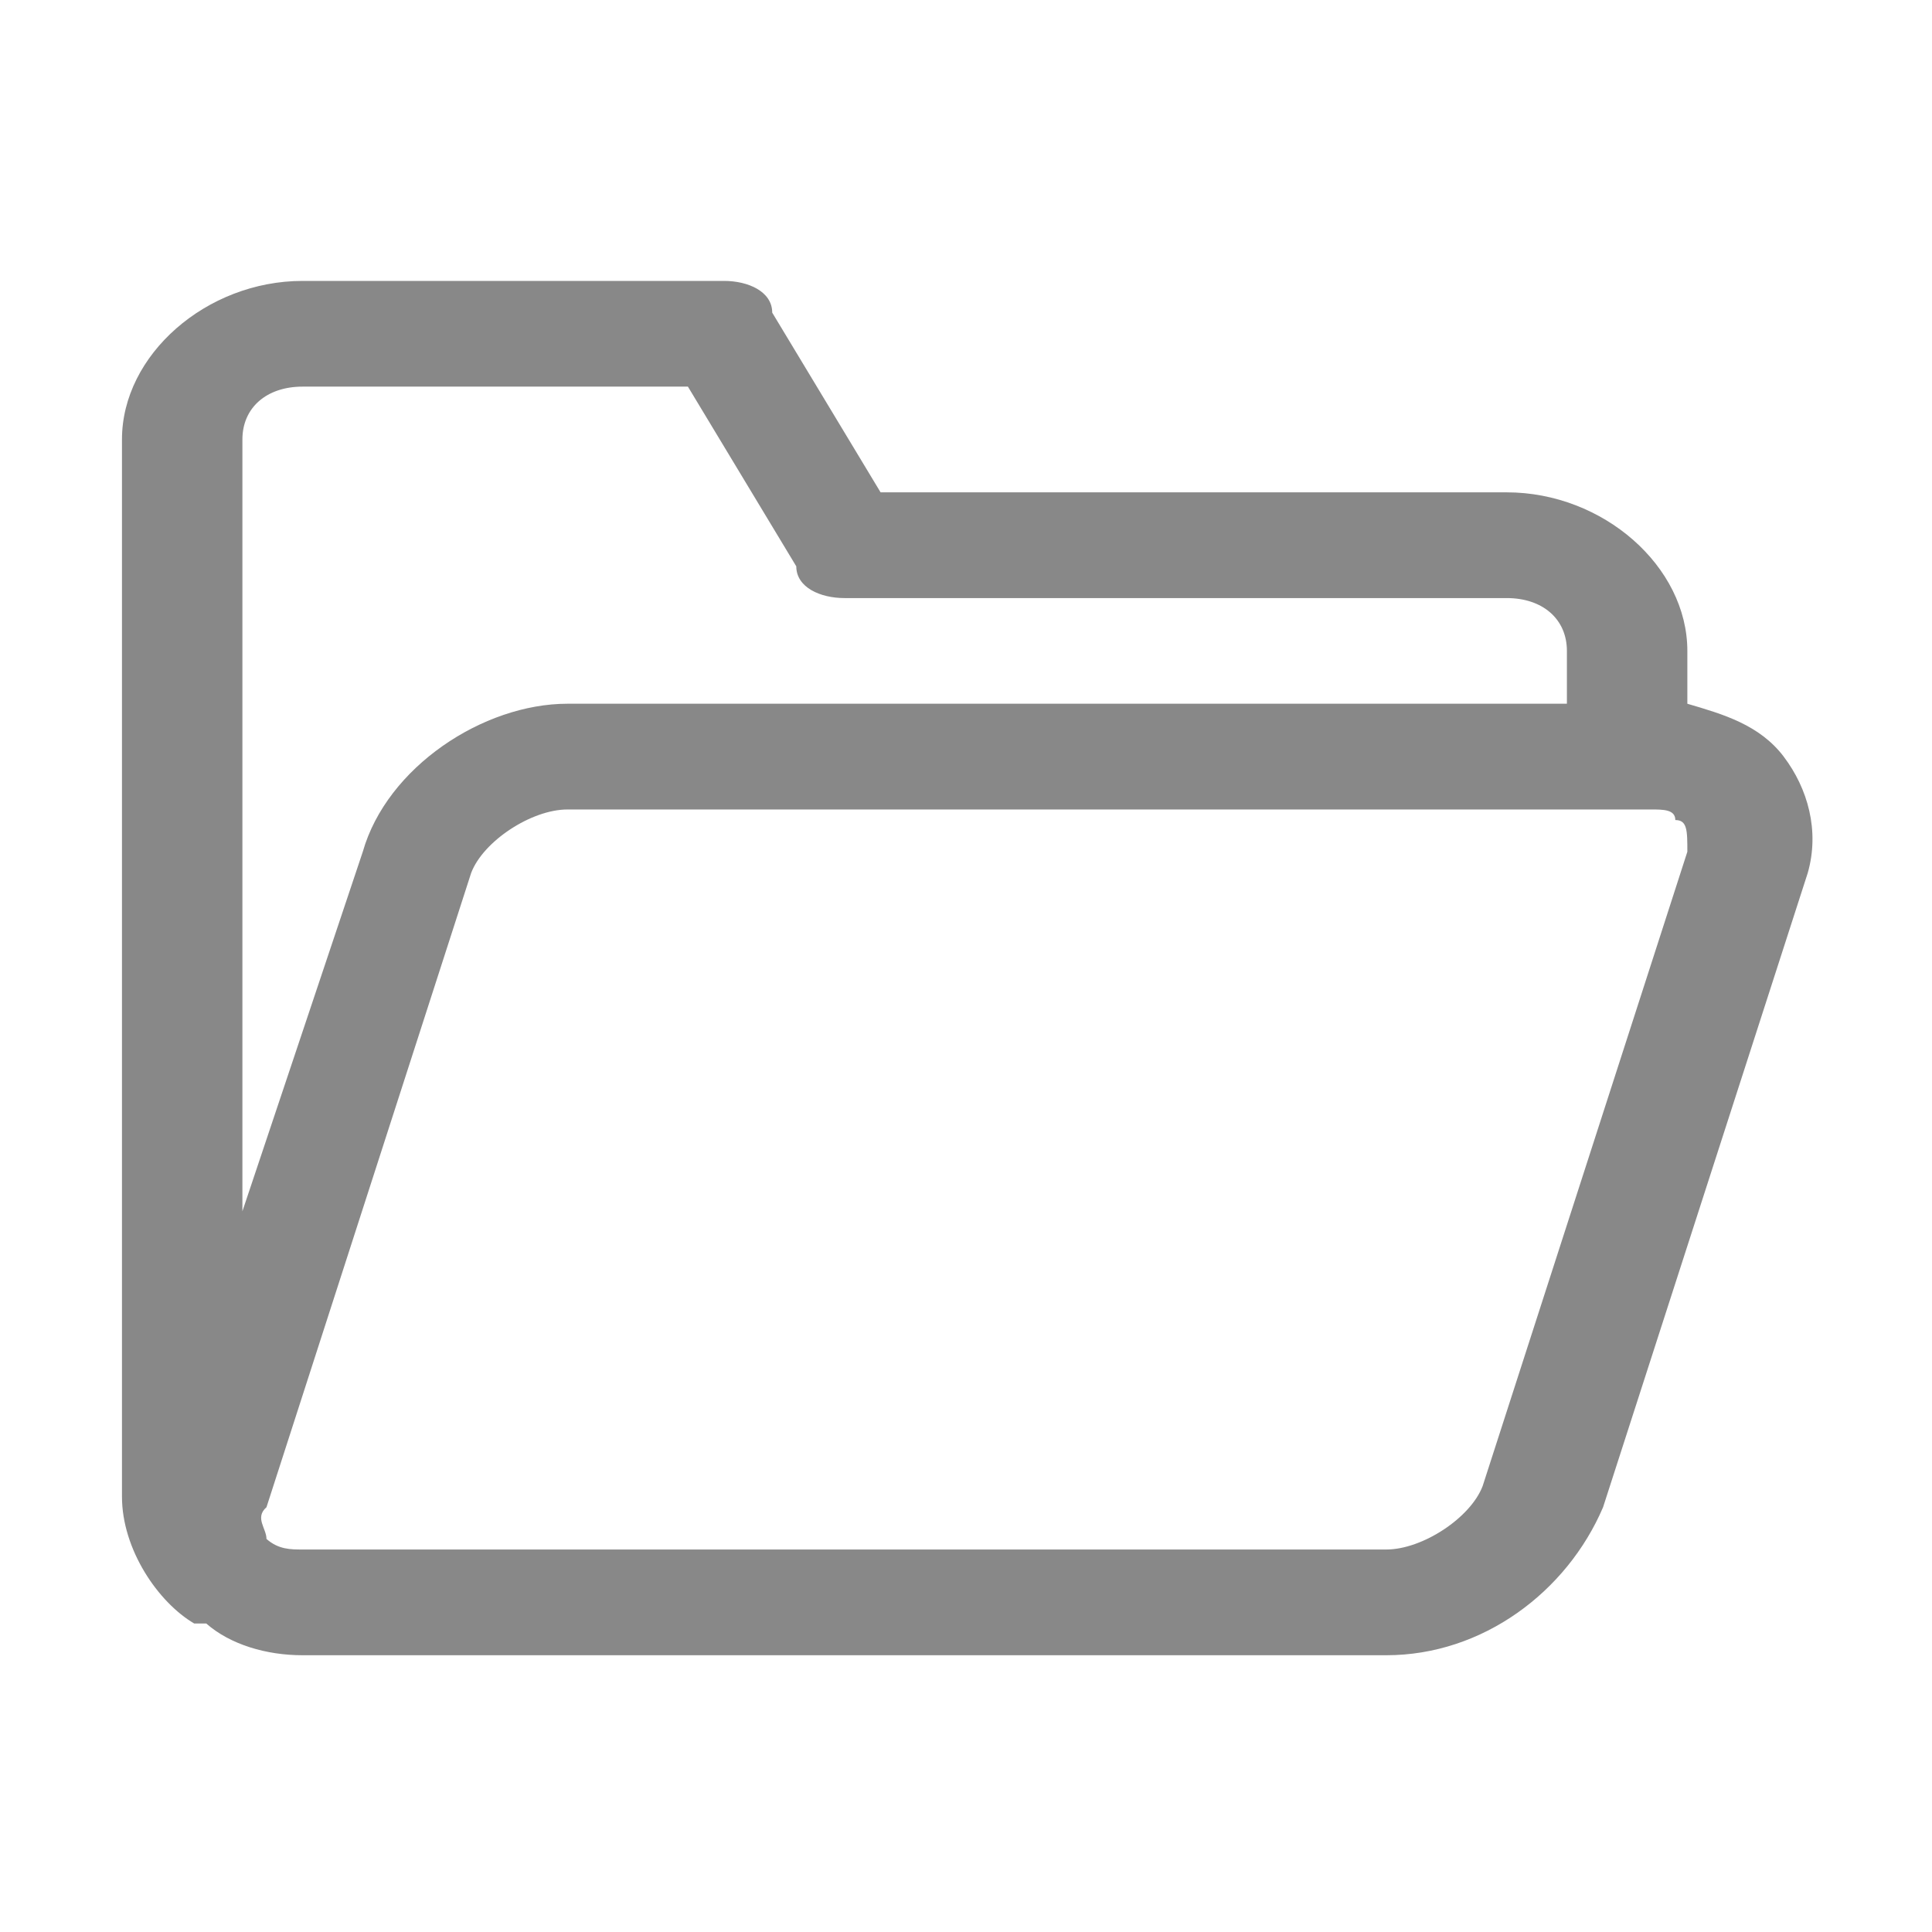
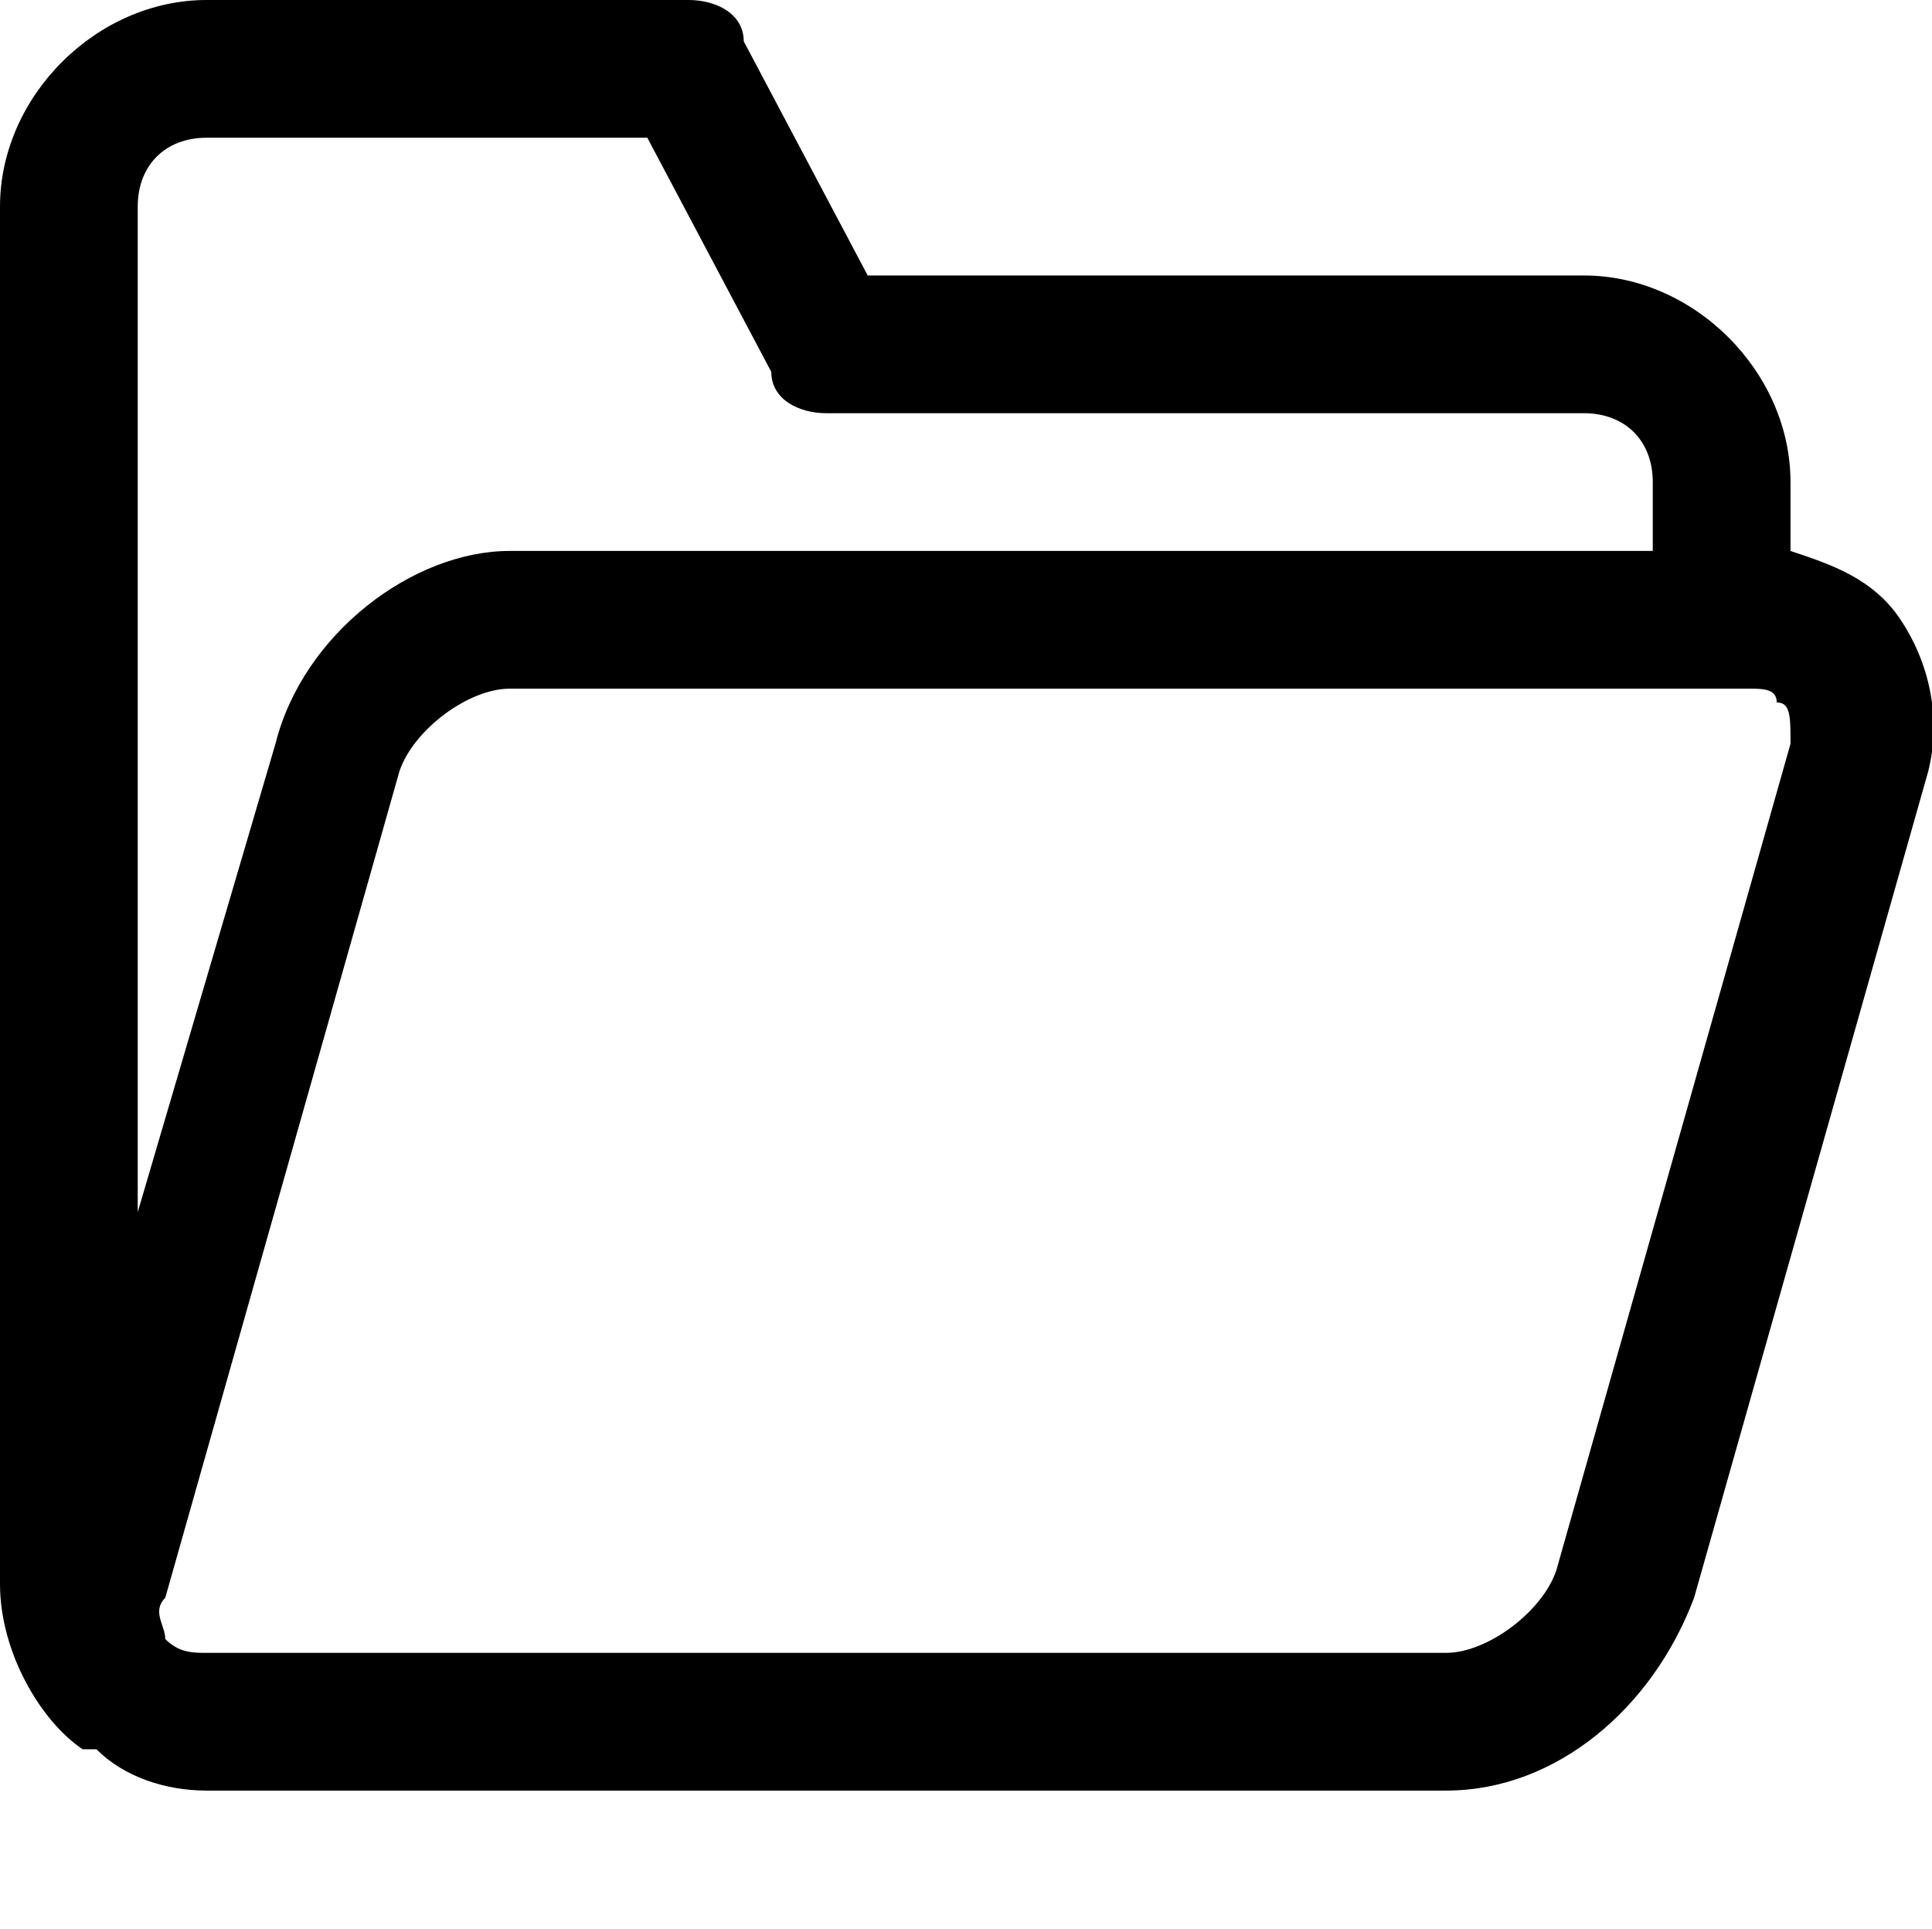
- <svg xmlns="http://www.w3.org/2000/svg" class="icon" width="200px" height="200.00px" viewBox="0 0 1024 1024" version="1.1">
-   <path d="M894.33 451.45l-108.5 336.2c-6.38 16.81-31.91 33.62-51.06 33.62H160.38c-6.37 0-12.76 0-19.14-5.6 0-5.6-6.38-11.21 0-16.81l108.49-336.2c6.39-16.81 31.92-33.62 51.06-33.62h574.4c6.38 0 12.76 0 12.76 5.6 6.38 0 6.38 5.61 6.38 16.81zM128.48 232.92c0-16.8 12.76-28 31.9-28h204.23l57.44 95.26c0 11.2 12.77 16.81 25.53 16.81h351c19.14 0 31.91 11.2 31.91 28v28h-529.7c-44.67 0-95.73 33.62-108.5 78.44L128.48 642zM945.39 401c-12.77-16.8-31.92-22.41-51.06-28v-28c0-44.82-44.67-84.05-95.73-84.05H466.73l-57.44-95.25c0-11.21-12.77-16.81-25.53-16.81H160.38c-51 0-95.73 39.22-95.73 84v560.37c0 28 19.15 56 38.3 67.24h6.38c12.76 11.2 31.91 16.81 51.05 16.81h574.39c51.06 0 95.74-33.62 114.89-78.45l108.49-336.2c6.38-22.41 0-44.83-12.76-61.64z m0 0" fill="#888888" />
+ <svg xmlns="http://www.w3.org/2000/svg" t="1763624086292" class="icon" viewBox="0 0 1026 1024" version="1.1" p-id="15220" width="128.25" height="128">
+   <path d="M950.857 394.971L826.514 833.83C819.2 855.77 789.943 877.714 768 877.714H109.714c-7.314 0-14.628 0-21.943-7.314 0-7.314-7.314-14.629 0-21.943L212.114 409.6c7.315-21.943 36.572-43.886 58.515-43.886h658.285c7.315 0 14.629 0 14.629 7.315 7.314 0 7.314 7.314 7.314 21.942zM73.143 109.714c0-21.943 14.628-36.571 36.571-36.571h234.057L409.6 197.486c0 14.628 14.629 21.943 29.257 21.943h402.286c21.943 0 36.571 14.628 36.571 36.571v36.571H270.63c-51.2 0-109.715 43.886-124.343 102.4L73.143 643.657V109.714z m936.228 219.429c-14.628-21.943-36.571-29.257-58.514-36.572V256c0-58.514-51.2-109.714-109.714-109.714H460.8L394.971 21.943C394.971 7.314 380.343 0 365.714 0h-256C51.2 0 0 51.2 0 109.714v731.429c0 36.571 21.943 73.143 43.886 87.771H51.2c14.629 14.629 36.571 21.943 58.514 21.943H768c58.514 0 109.714-43.886 131.657-102.4L1024 409.6c7.314-29.257 0-58.514-14.629-80.457z" p-id="15221" />
</svg>
